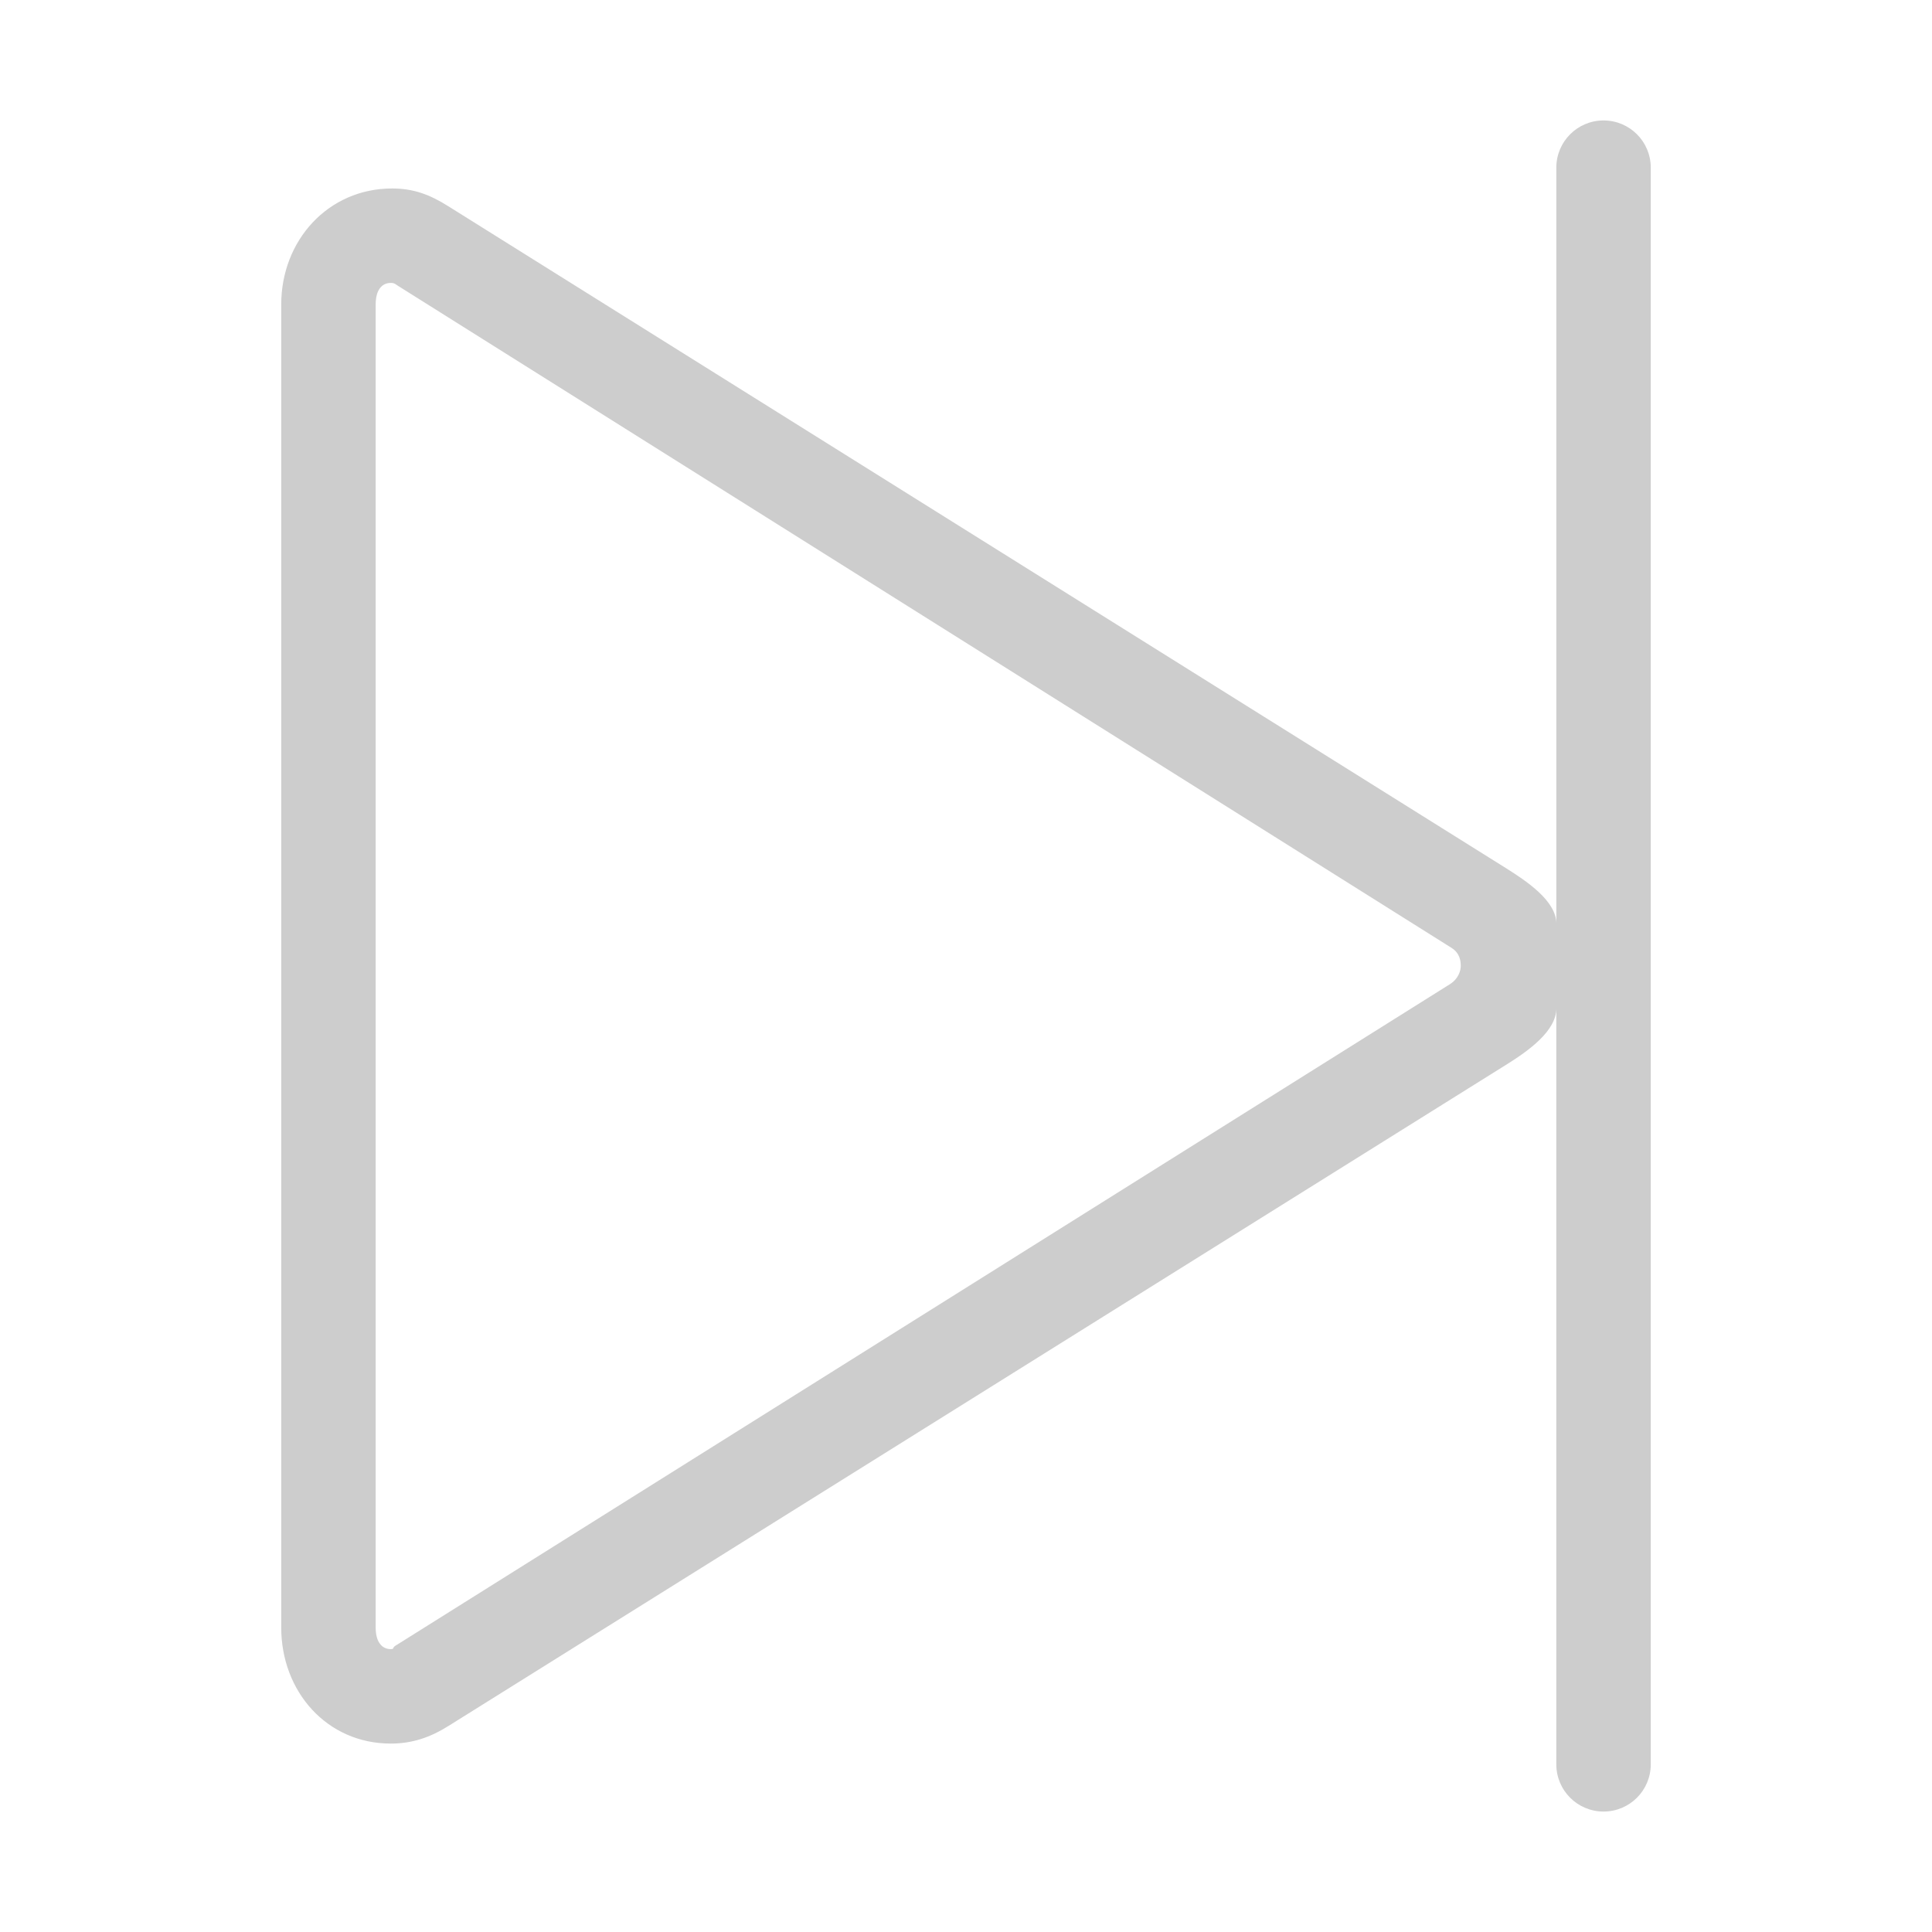
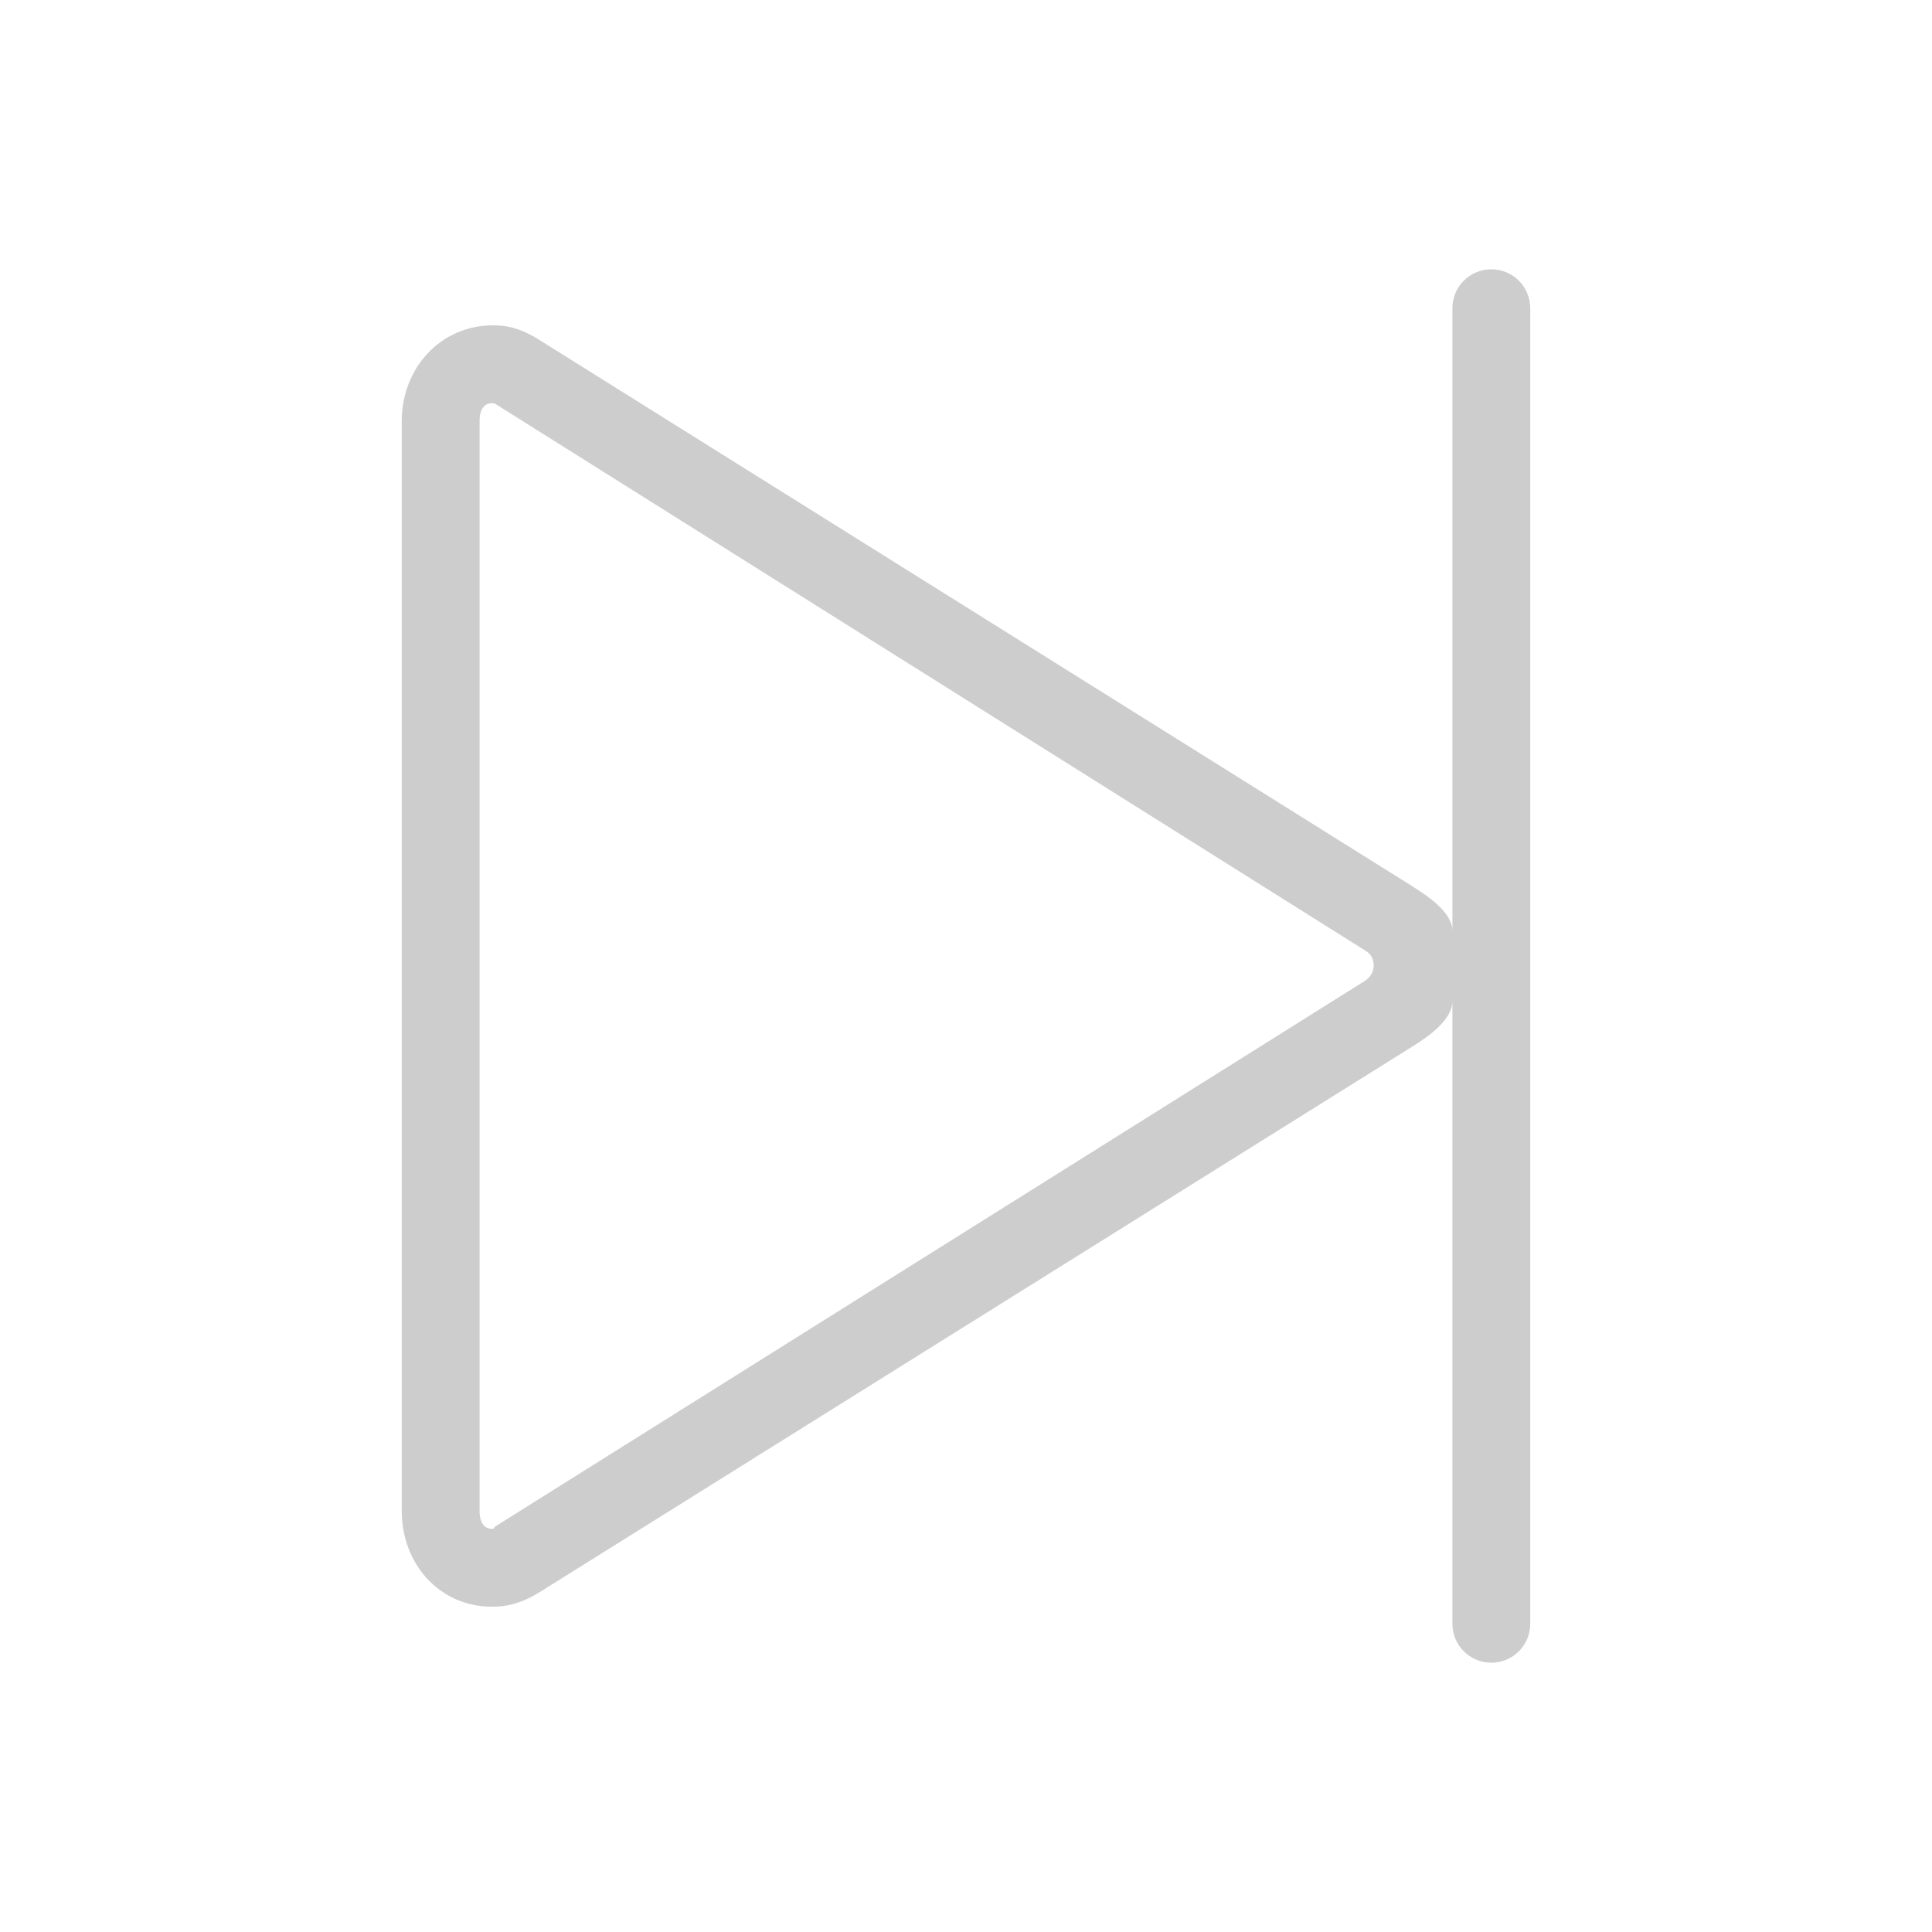
- <svg xmlns="http://www.w3.org/2000/svg" class="icon" width="200px" height="200.00px" viewBox="0 0 1024 1024" version="1.1">
-   <path fill="#cdcdcd" d="M849.912 960.159c13.835 0 25.031-11.194 25.031-25.031L874.943 88.87c0-13.835-11.196-25.03-25.031-25.03s-25.031 11.195-25.031 25.03l0 400.635c0-11.953-15.62-22.44-26.938-29.529L237.641 109.33c-9.85-6.184-18.382-9.436-29.822-9.436-33.928 0-58.762 27.573-58.762 61.476L149.056 862.63c0 33.879 24.125 61.501 58.053 61.501 11.441 0 20.974-3.276 30.824-9.486l560.889-350.634c11.317-7.089 26.056-17.574 26.056-29.527l0 400.646C824.88 948.965 836.076 960.159 849.912 960.159zM768.465 521.649 209.604 872.259c-1.906 1.173-0.44 1.809-2.494 1.809-4.62 0-7.993-3.665-7.993-11.439L199.117 161.371c0-7.822 3.373-11.415 7.993-11.415 2.054 0 2.323 0.611 4.229 1.785l557.957 350.623c4.643 2.909 4.936 7.285 4.936 9.656C774.233 514.365 773.084 518.741 768.465 521.649z" />
+ <svg xmlns="http://www.w3.org/2000/svg" t="1500973511103" class="icon" style="" viewBox="0 0 1024 1024" version="1.1" p-id="1401" width="200" height="200">
+   <defs>
+     <style type="text/css" />
+   </defs>
+   <path d="M790.431 881.272c11.4 0 20.625-9.224 20.625-20.625L811.056 163.352c0-11.4-9.225-20.624-20.625-20.624s-20.625 9.224-20.625 20.624l0 330.113c0-9.849-12.87-18.49-22.196-24.331L285.935 180.21c-8.116-5.095-15.146-7.775-24.573-7.775-27.956 0-48.419 22.719-48.419 50.655L212.944 800.91c0 27.915 19.879 50.675 47.834 50.675 9.427 0 17.282-2.699 25.398-7.816l462.159-288.913c9.325-5.842 21.47-14.481 21.47-24.33l0 330.122C769.806 872.048 779.031 881.272 790.431 881.272zM723.32 519.95L262.834 808.844c-1.571 0.966-0.363 1.491-2.055 1.491-3.807 0-6.586-3.02-6.586-9.425L254.193 223.091c0-6.445 2.779-9.406 6.586-9.406 1.692 0 1.914 0.503 3.485 1.471l459.742 288.904c3.825 2.397 4.067 6.003 4.067 7.956C728.073 513.949 727.126 517.554 723.32 519.95z" p-id="1402" fill="#cdcdcd" />
</svg>
